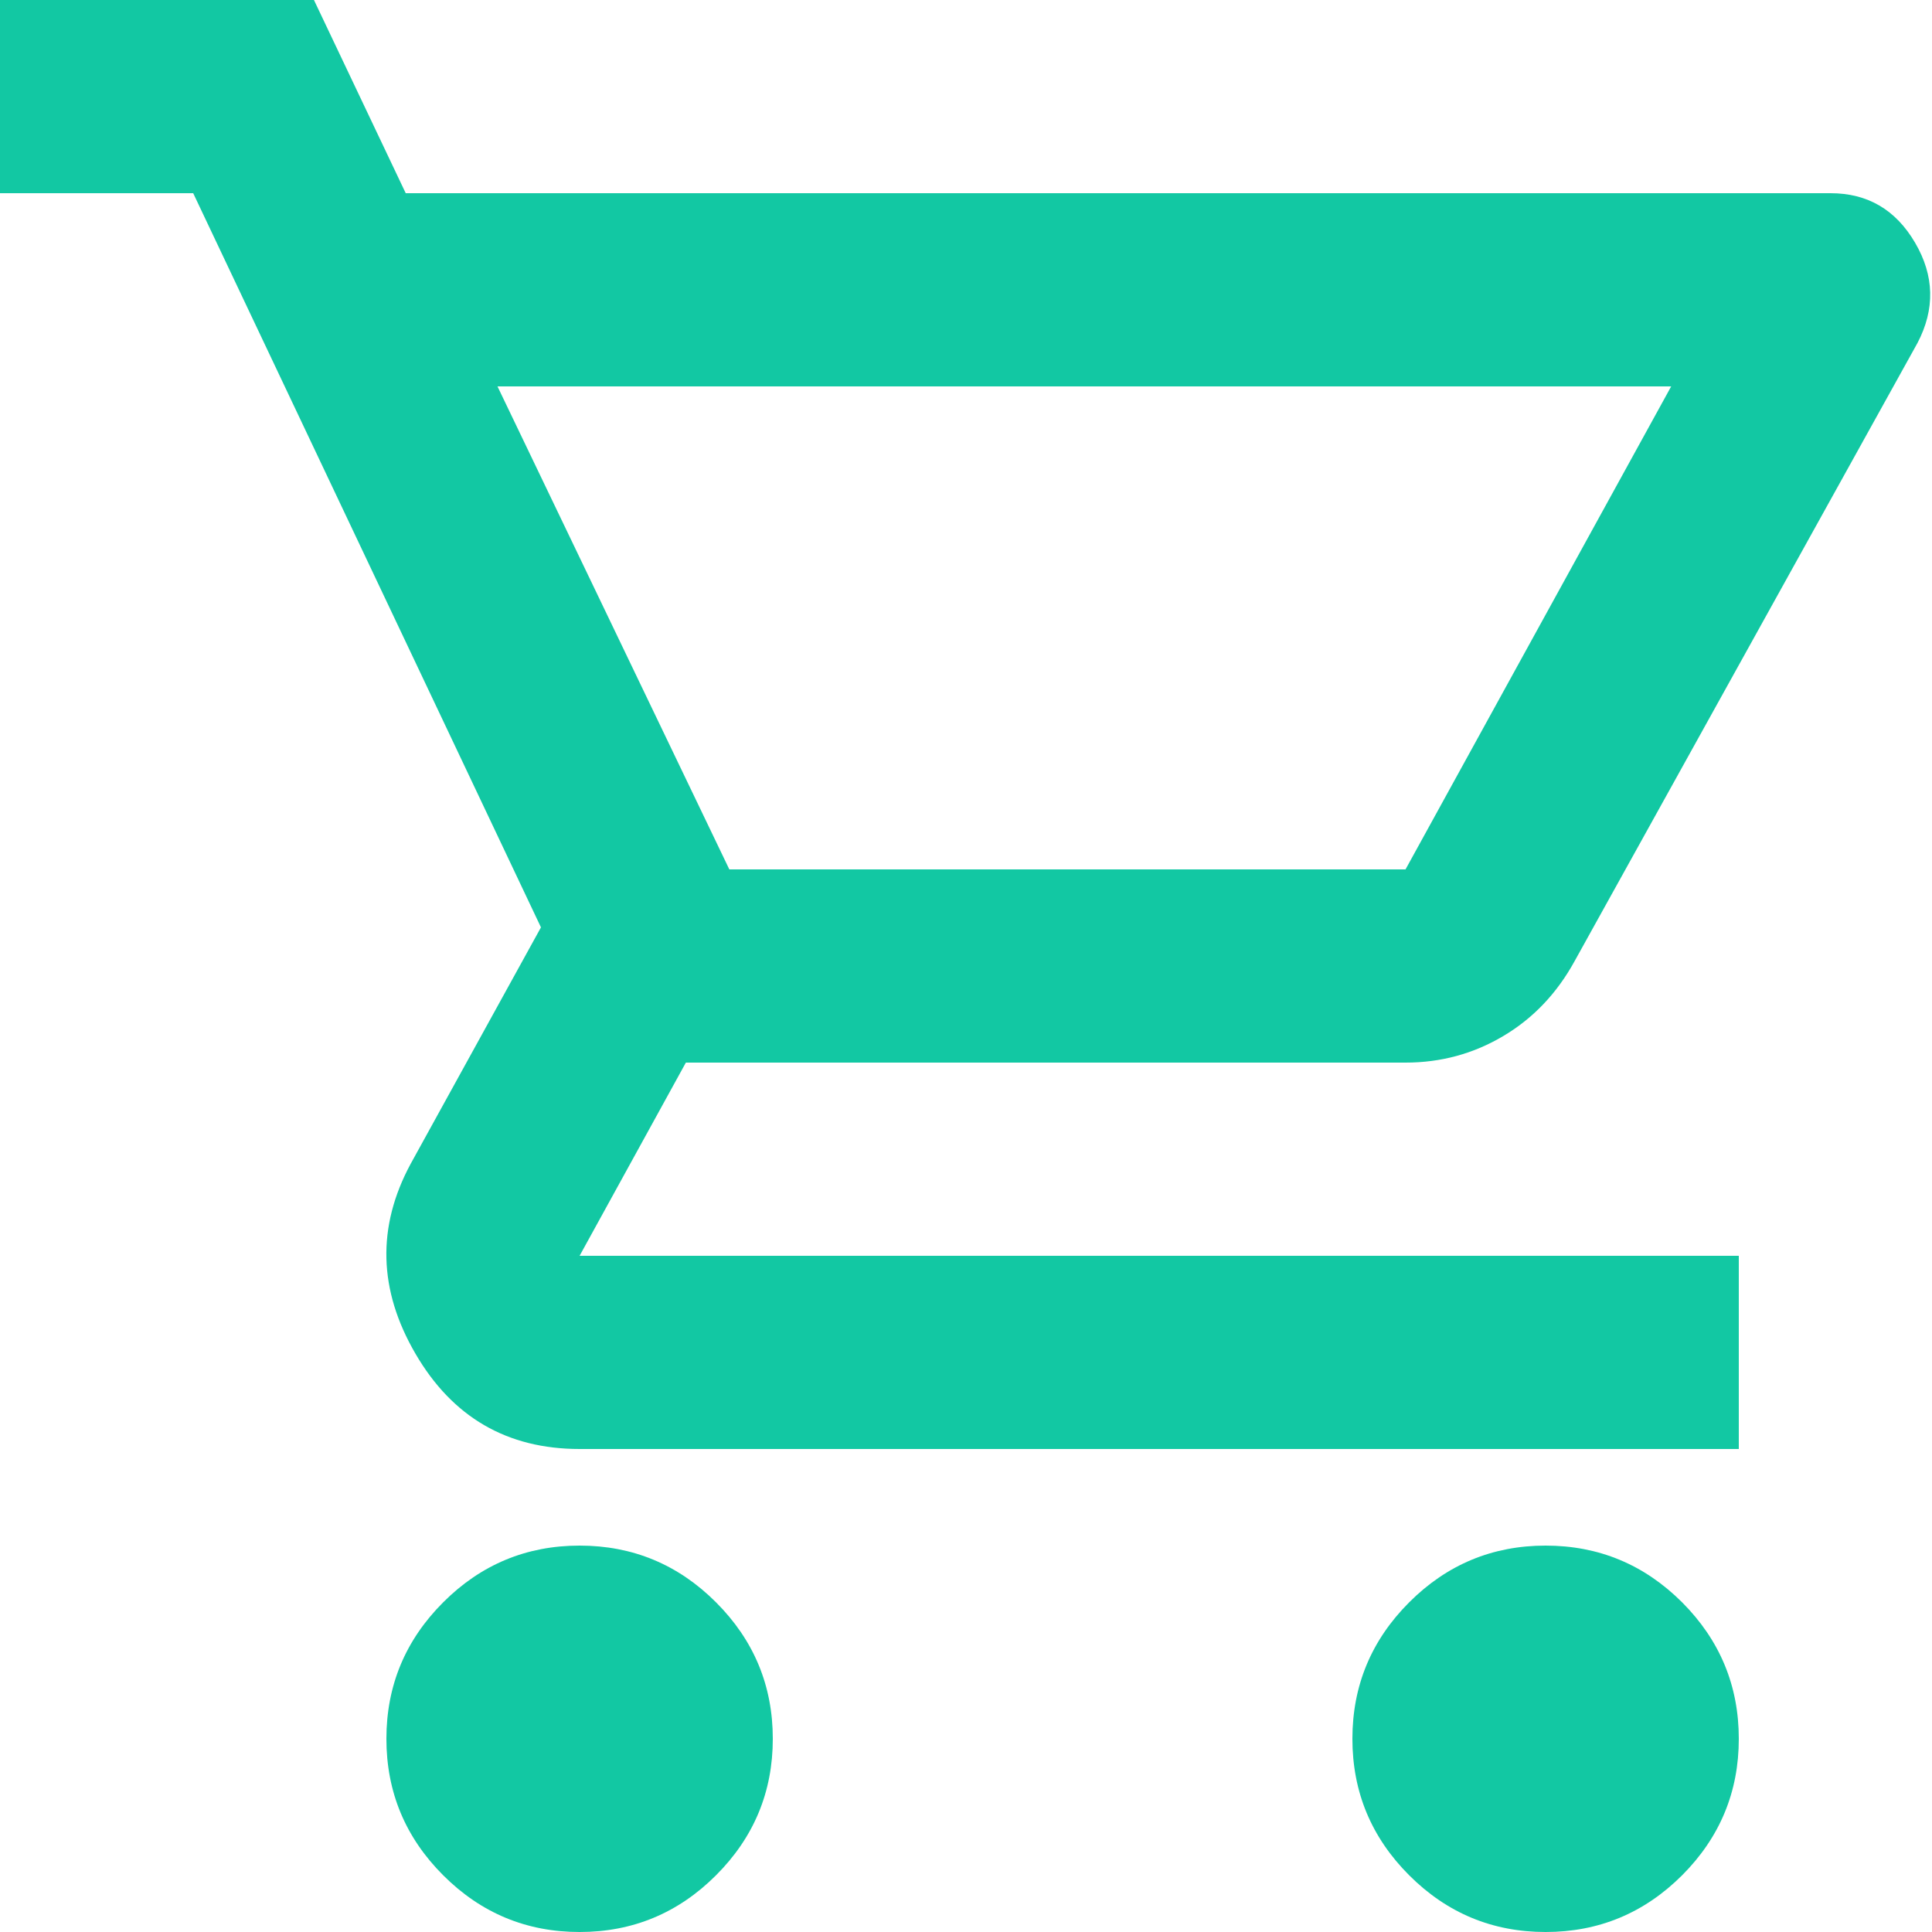
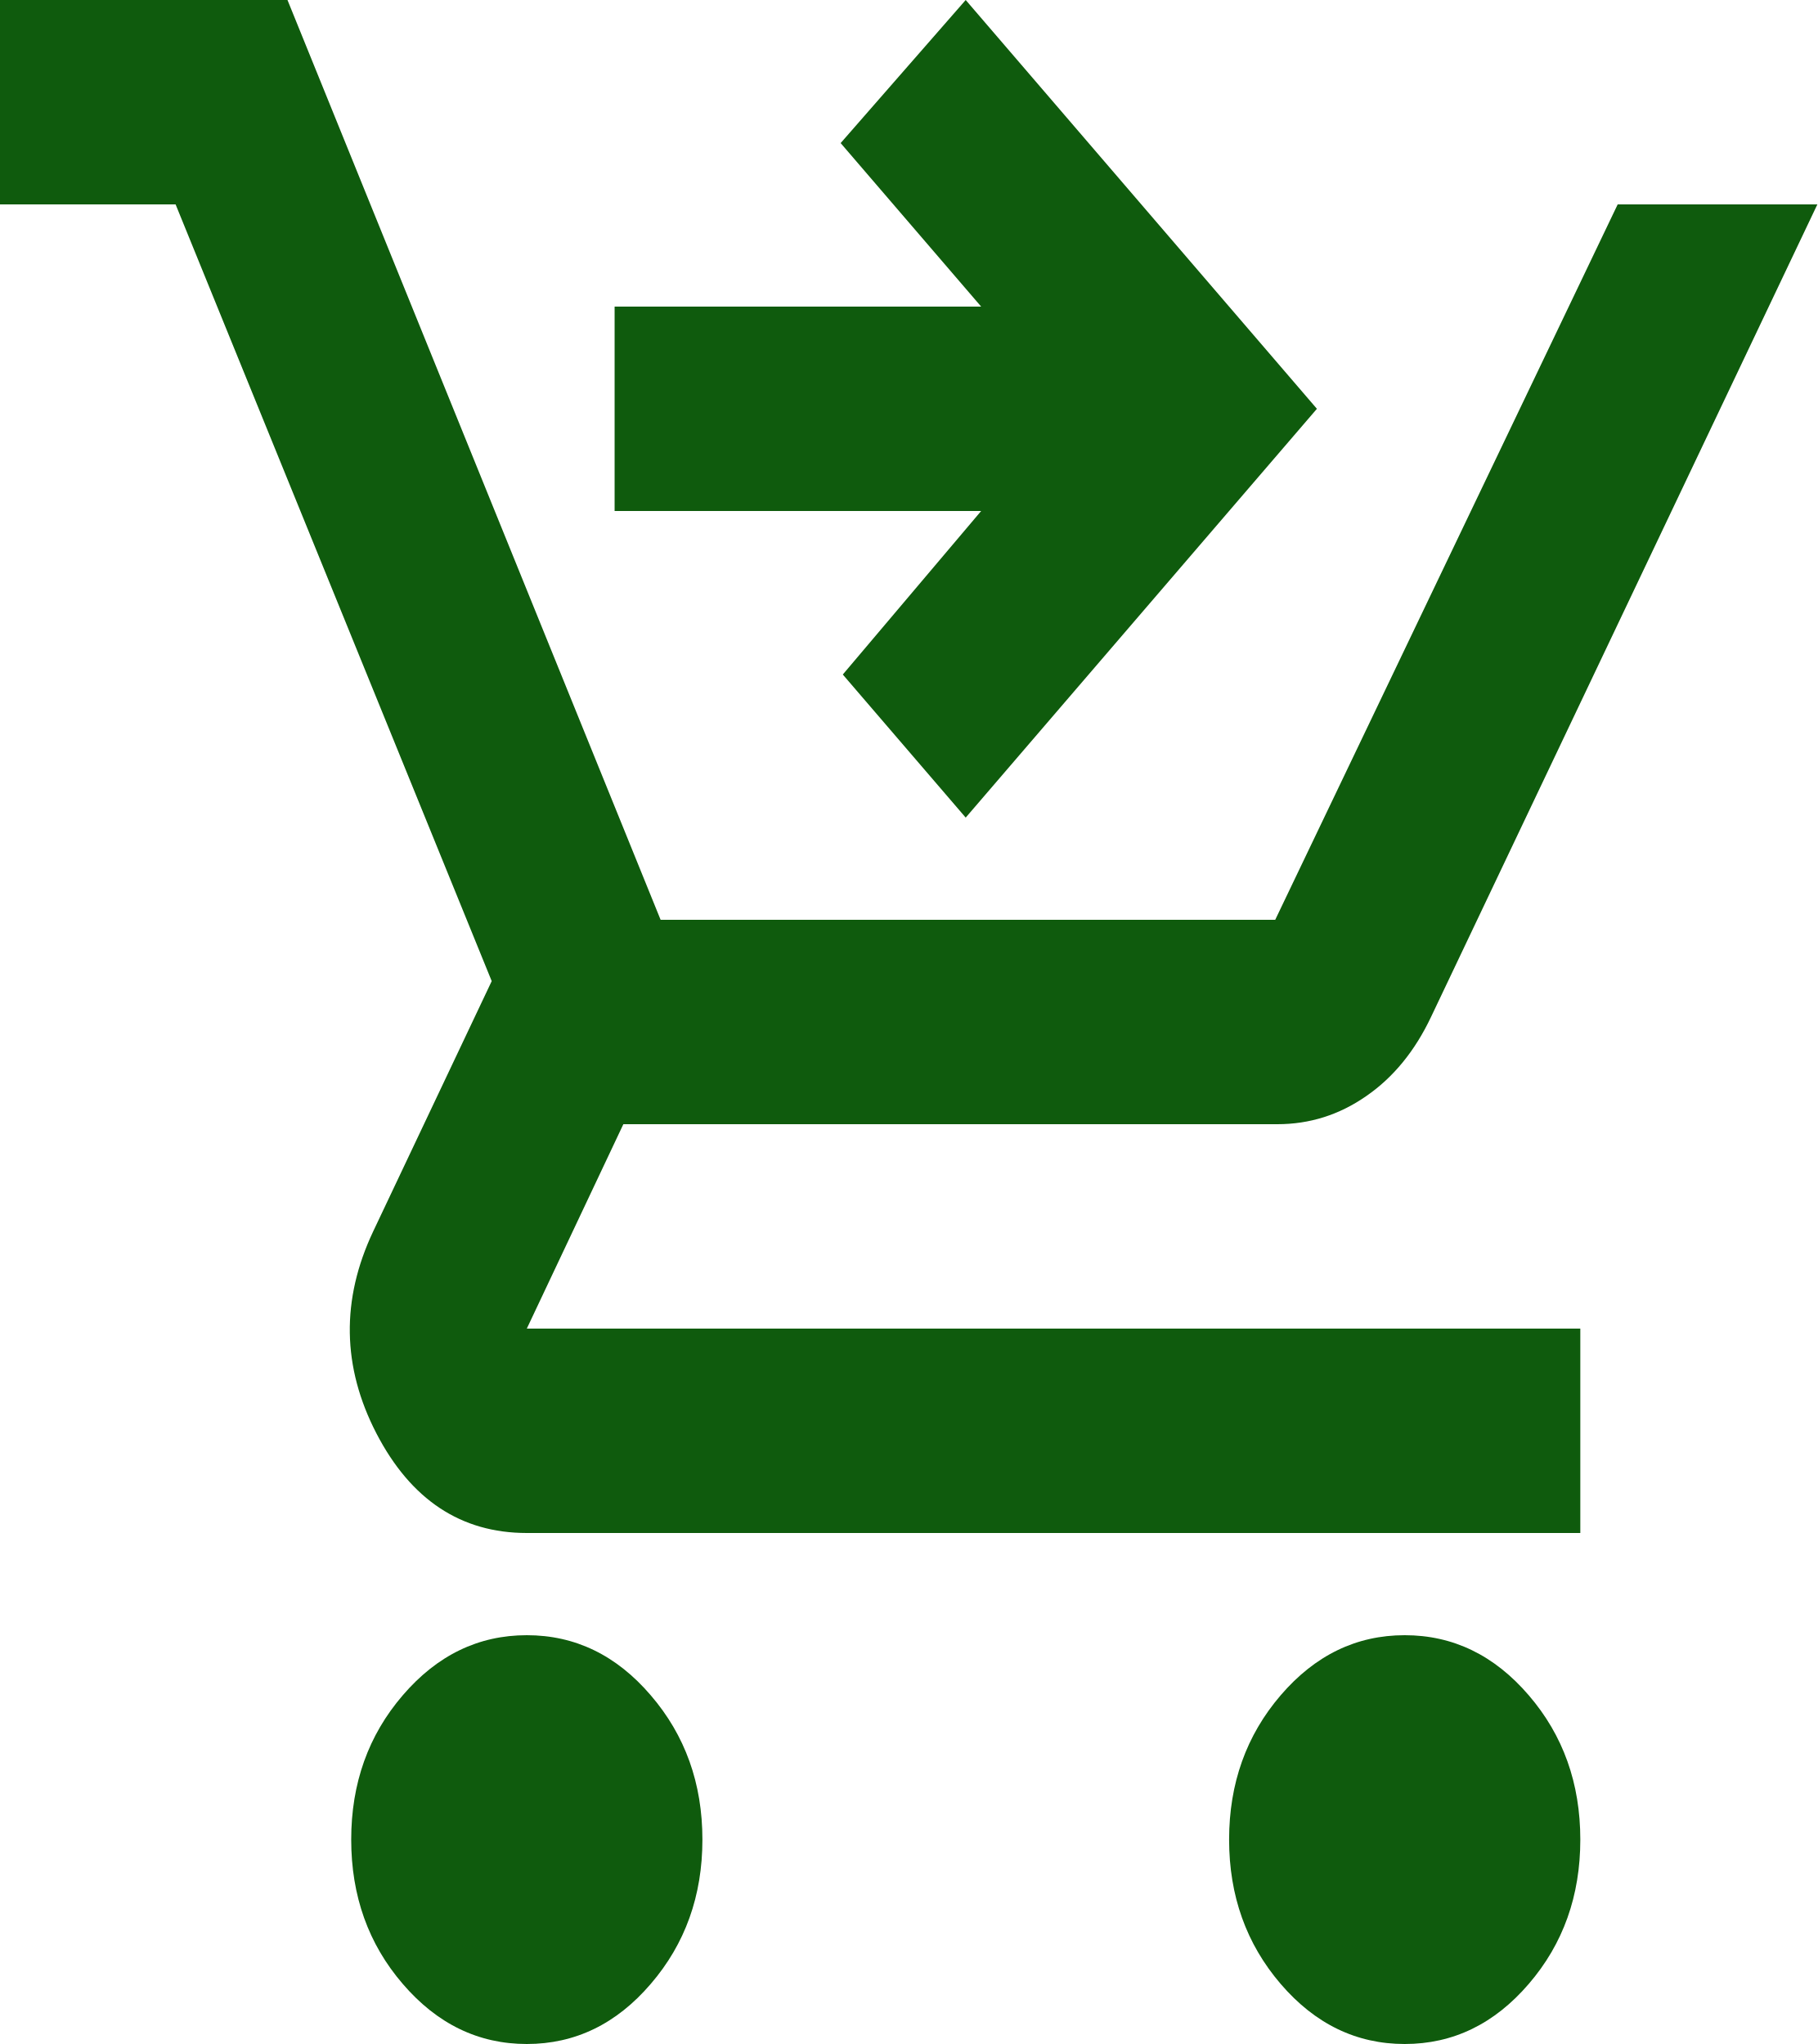
- <svg xmlns="http://www.w3.org/2000/svg" width="20" height="20" viewBox="0 0 20 20" fill="none">
-   <path d="M6 20C5.45 20 4.979 19.804 4.588 19.413C4.196 19.021 4 18.55 4 18C4 17.45 4.196 16.979 4.588 16.587C4.979 16.196 5.45 16 6 16C6.55 16 7.021 16.196 7.412 16.587C7.804 16.979 8 17.45 8 18C8 18.55 7.804 19.021 7.412 19.413C7.021 19.804 6.55 20 6 20ZM16 20C15.45 20 14.979 19.804 14.588 19.413C14.196 19.021 14 18.55 14 18C14 17.45 14.196 16.979 14.588 16.587C14.979 16.196 15.45 16 16 16C16.55 16 17.021 16.196 17.413 16.587C17.804 16.979 18 17.45 18 18C18 18.55 17.804 19.021 17.413 19.413C17.021 19.804 16.55 20 16 20ZM5.15 4L7.55 9H14.55L17.3 4H5.15ZM4.2 2H18.95C19.333 2 19.625 2.171 19.825 2.513C20.025 2.854 20.033 3.2 19.85 3.55L16.3 9.95C16.117 10.283 15.871 10.542 15.562 10.725C15.254 10.908 14.917 11 14.55 11H7.1L6 13H18V15H6C5.25 15 4.683 14.671 4.3 14.012C3.917 13.354 3.9 12.7 4.25 12.05L5.6 9.6L2 2H0V0H3.25L4.2 2Z" fill="#12C8A3" />
+ <svg xmlns="http://www.w3.org/2000/svg" width="16" height="18" viewBox="0 0 16 18" fill="none">
+   <path d="M8.502 7.2L7.42 5.94L8.638 4.5H5.411V2.7H8.638L7.401 1.26L8.502 0L11.594 3.6L8.502 7.2ZM4.638 18C4.213 18 3.849 17.824 3.546 17.471C3.243 17.119 3.092 16.695 3.092 16.2C3.092 15.705 3.243 15.281 3.546 14.929C3.849 14.576 4.213 14.4 4.638 14.4C5.063 14.4 5.427 14.576 5.729 14.929C6.032 15.281 6.184 15.705 6.184 16.2C6.184 16.695 6.032 17.119 5.729 17.471C5.427 17.824 5.063 18 4.638 18ZM12.367 18C11.942 18 11.578 17.824 11.275 17.471C10.973 17.119 10.821 16.695 10.821 16.2C10.821 15.705 10.973 15.281 11.275 14.929C11.578 14.576 11.942 14.4 12.367 14.4C12.792 14.4 13.156 14.576 13.459 14.929C13.762 15.281 13.913 15.705 13.913 16.2C13.913 16.695 13.762 17.119 13.459 17.471C13.156 17.824 12.792 18 12.367 18ZM0 1.8V0H2.531L5.816 8.1H11.227L14.242 1.8H16L12.599 8.955C12.457 9.255 12.267 9.488 12.029 9.652C11.791 9.818 11.53 9.9 11.246 9.9H5.488L4.638 11.7H13.913V13.5H4.638C4.058 13.5 3.617 13.207 3.314 12.623C3.011 12.037 3.002 11.445 3.285 10.845L4.329 8.64L1.546 1.8H0Z" fill="#0F5B0D" />
</svg>
